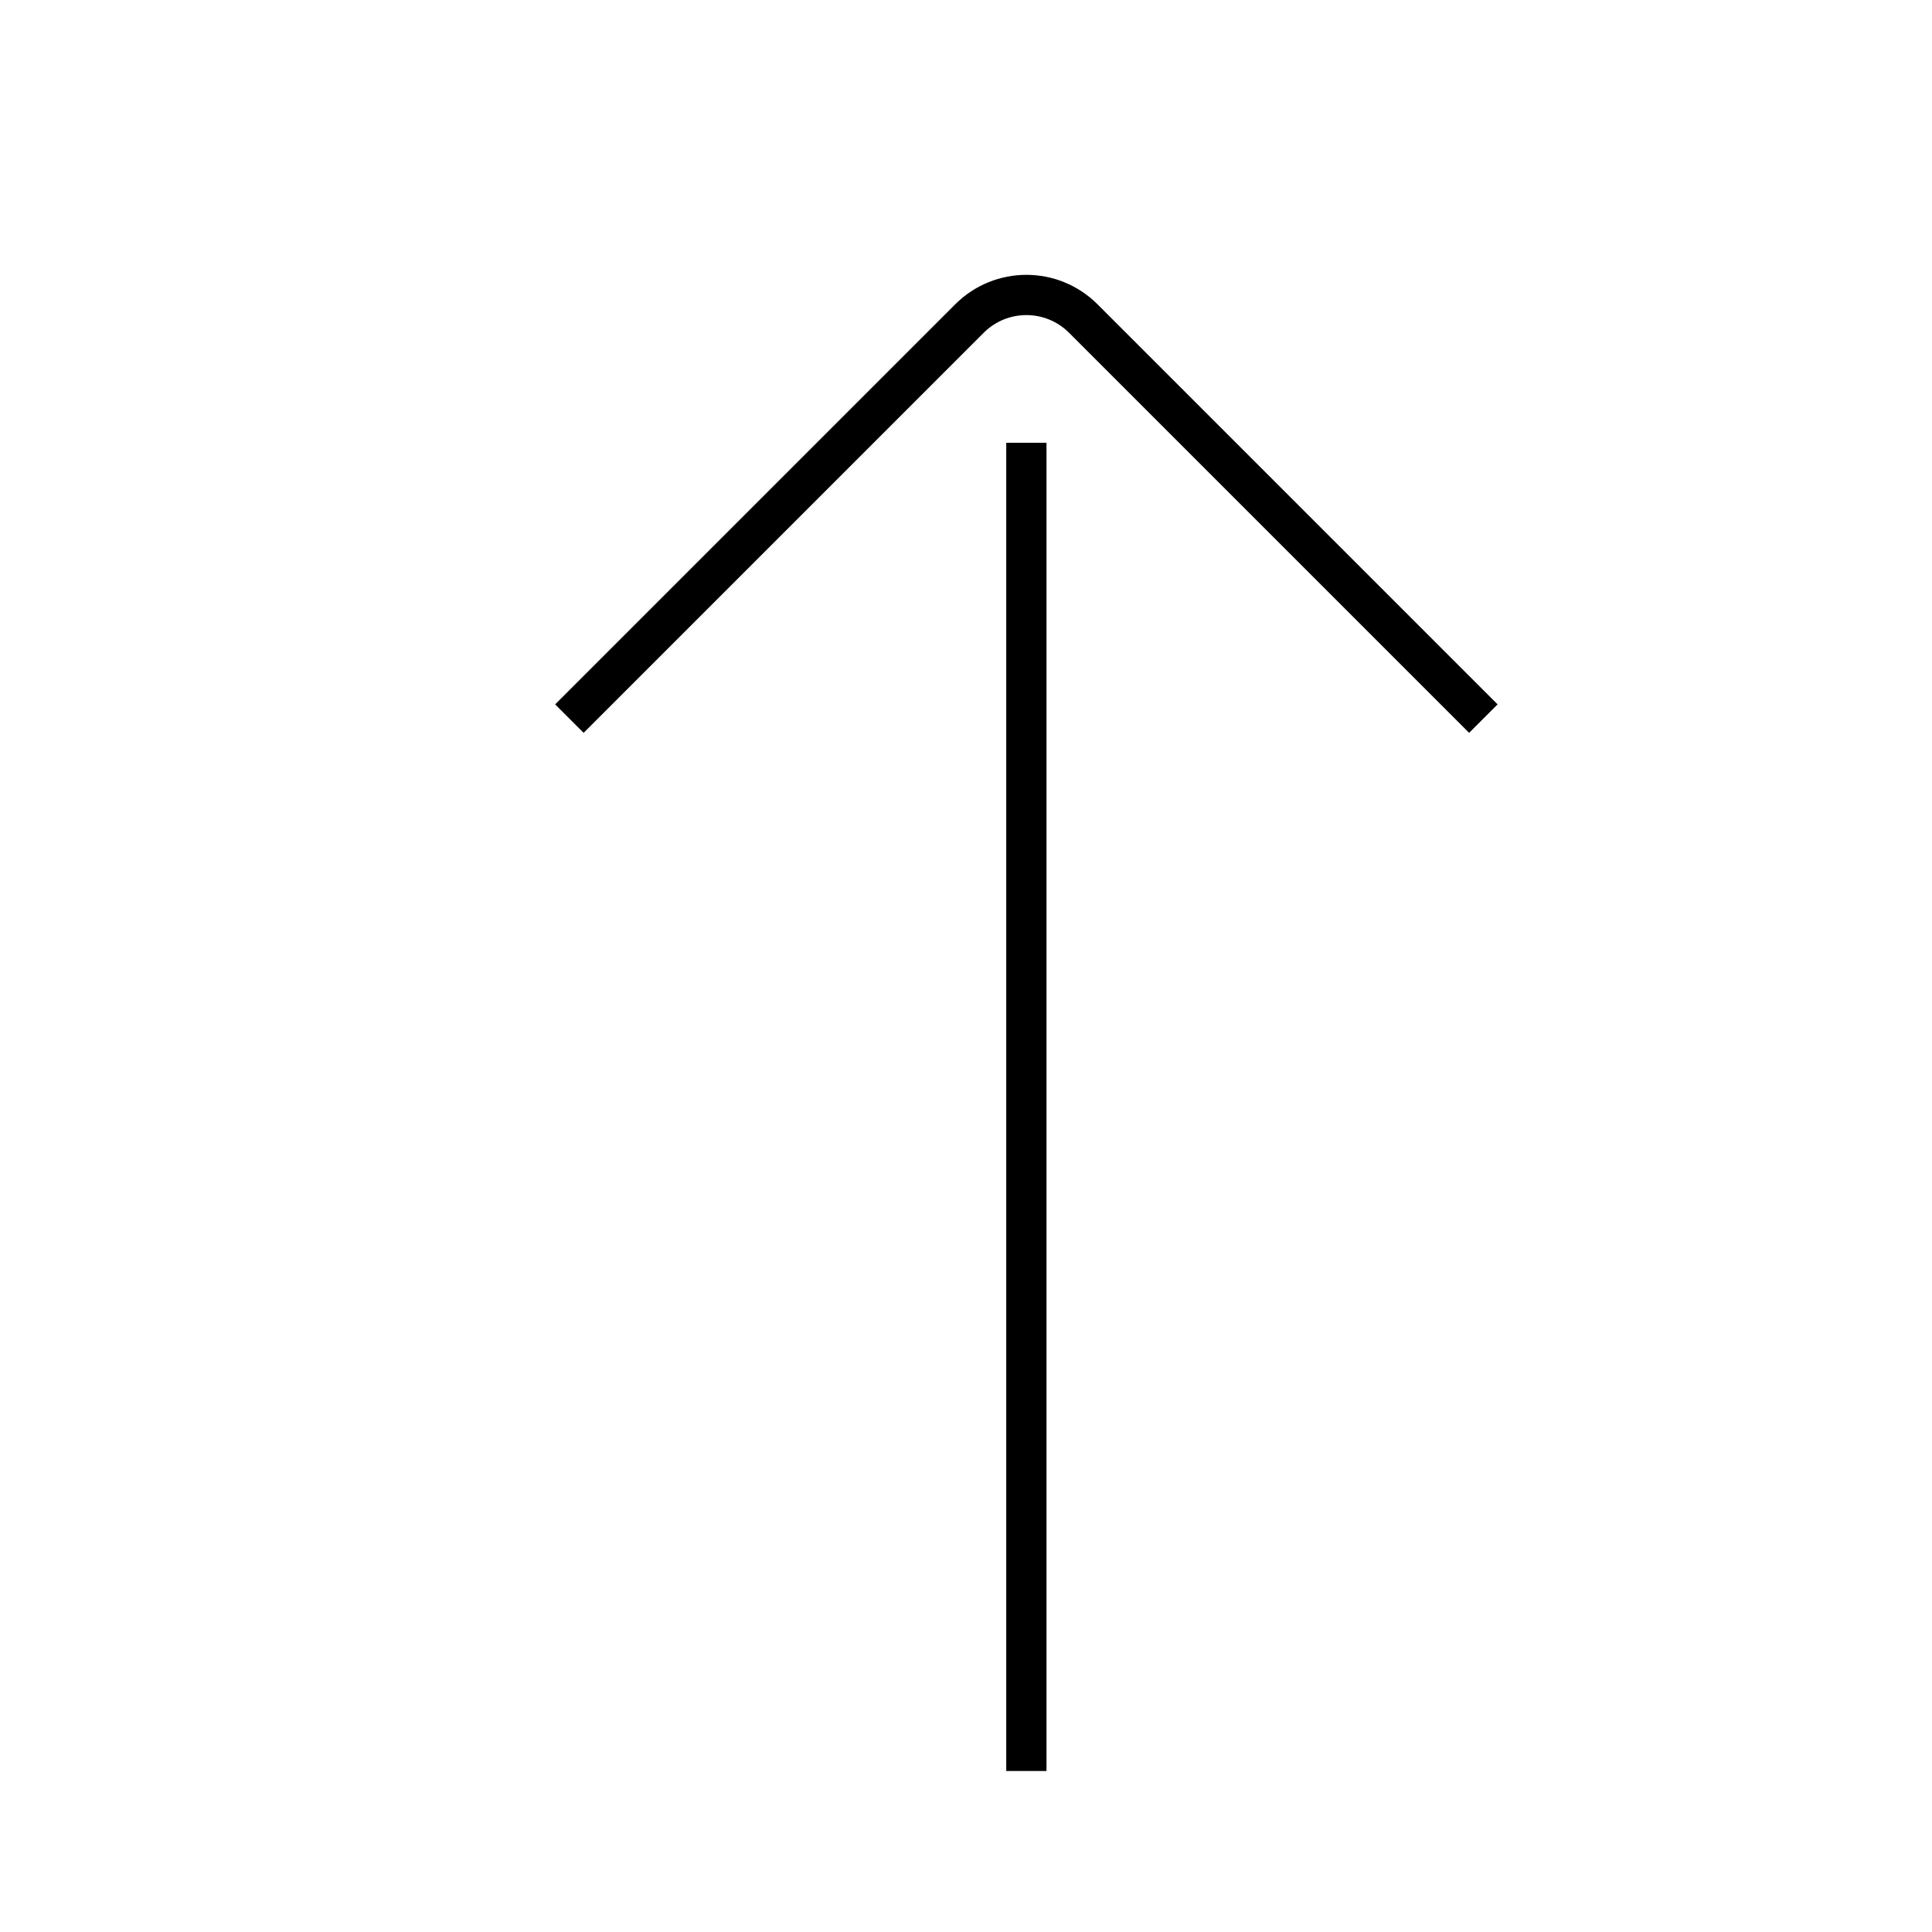
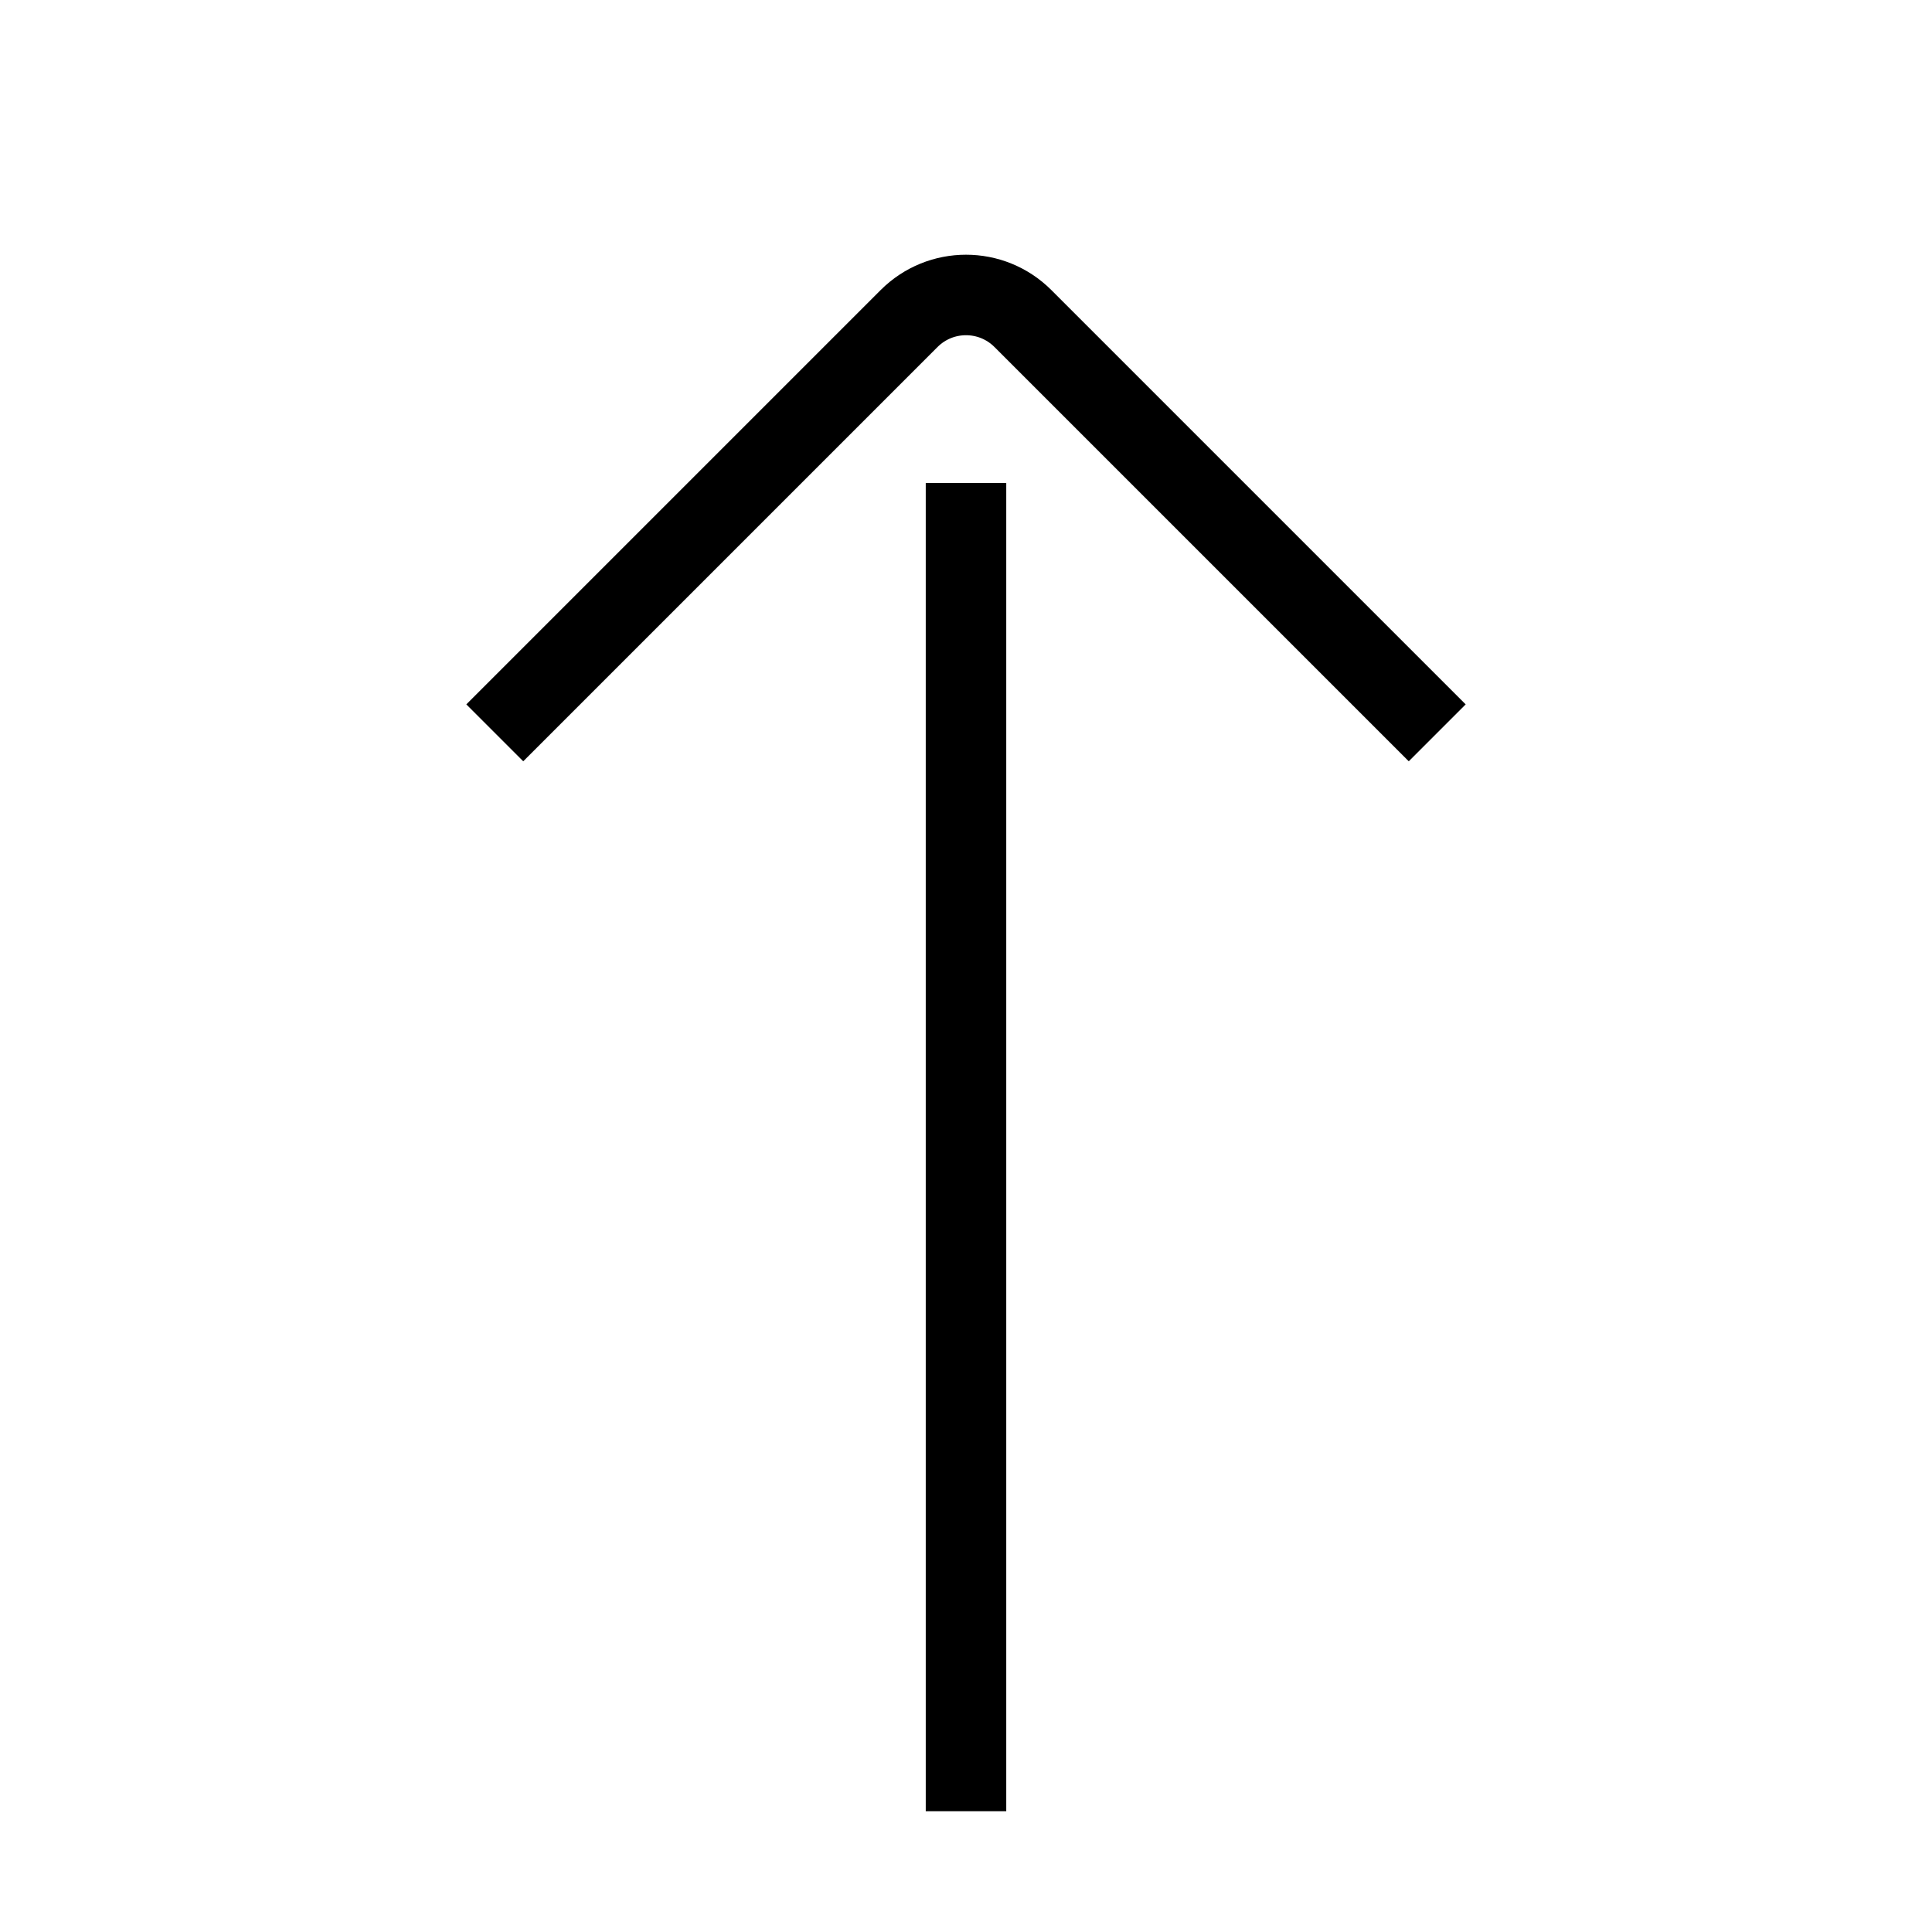
<svg xmlns="http://www.w3.org/2000/svg" id="target" viewBox="0 0 48 48">
-   <line x1="25.5" y1="11.5" x2="25.5" y2="43.5" fill="none" stroke="currentColor" stroke-linecap="square" stroke-linejoin="round" />
-   <path d="M14.5,17.5l9.586-9.586a2,2,0,0,1,2.828,0L36.5,17.5" fill="none" stroke="currentColor" stroke-linecap="square" stroke-linejoin="round" />
+   <path d="M13,17.5l9.586-9.586a2,2,0,0,1,2.828,0L35,17.5" fill="none" stroke="currentColor" stroke-linecap="square" stroke-linejoin="round" stroke-width="2" />
+   <line x1="24" y1="13" x2="24" y2="44" fill="none" stroke="currentColor" stroke-linecap="square" stroke-linejoin="round" stroke-width="2" />
</svg>
